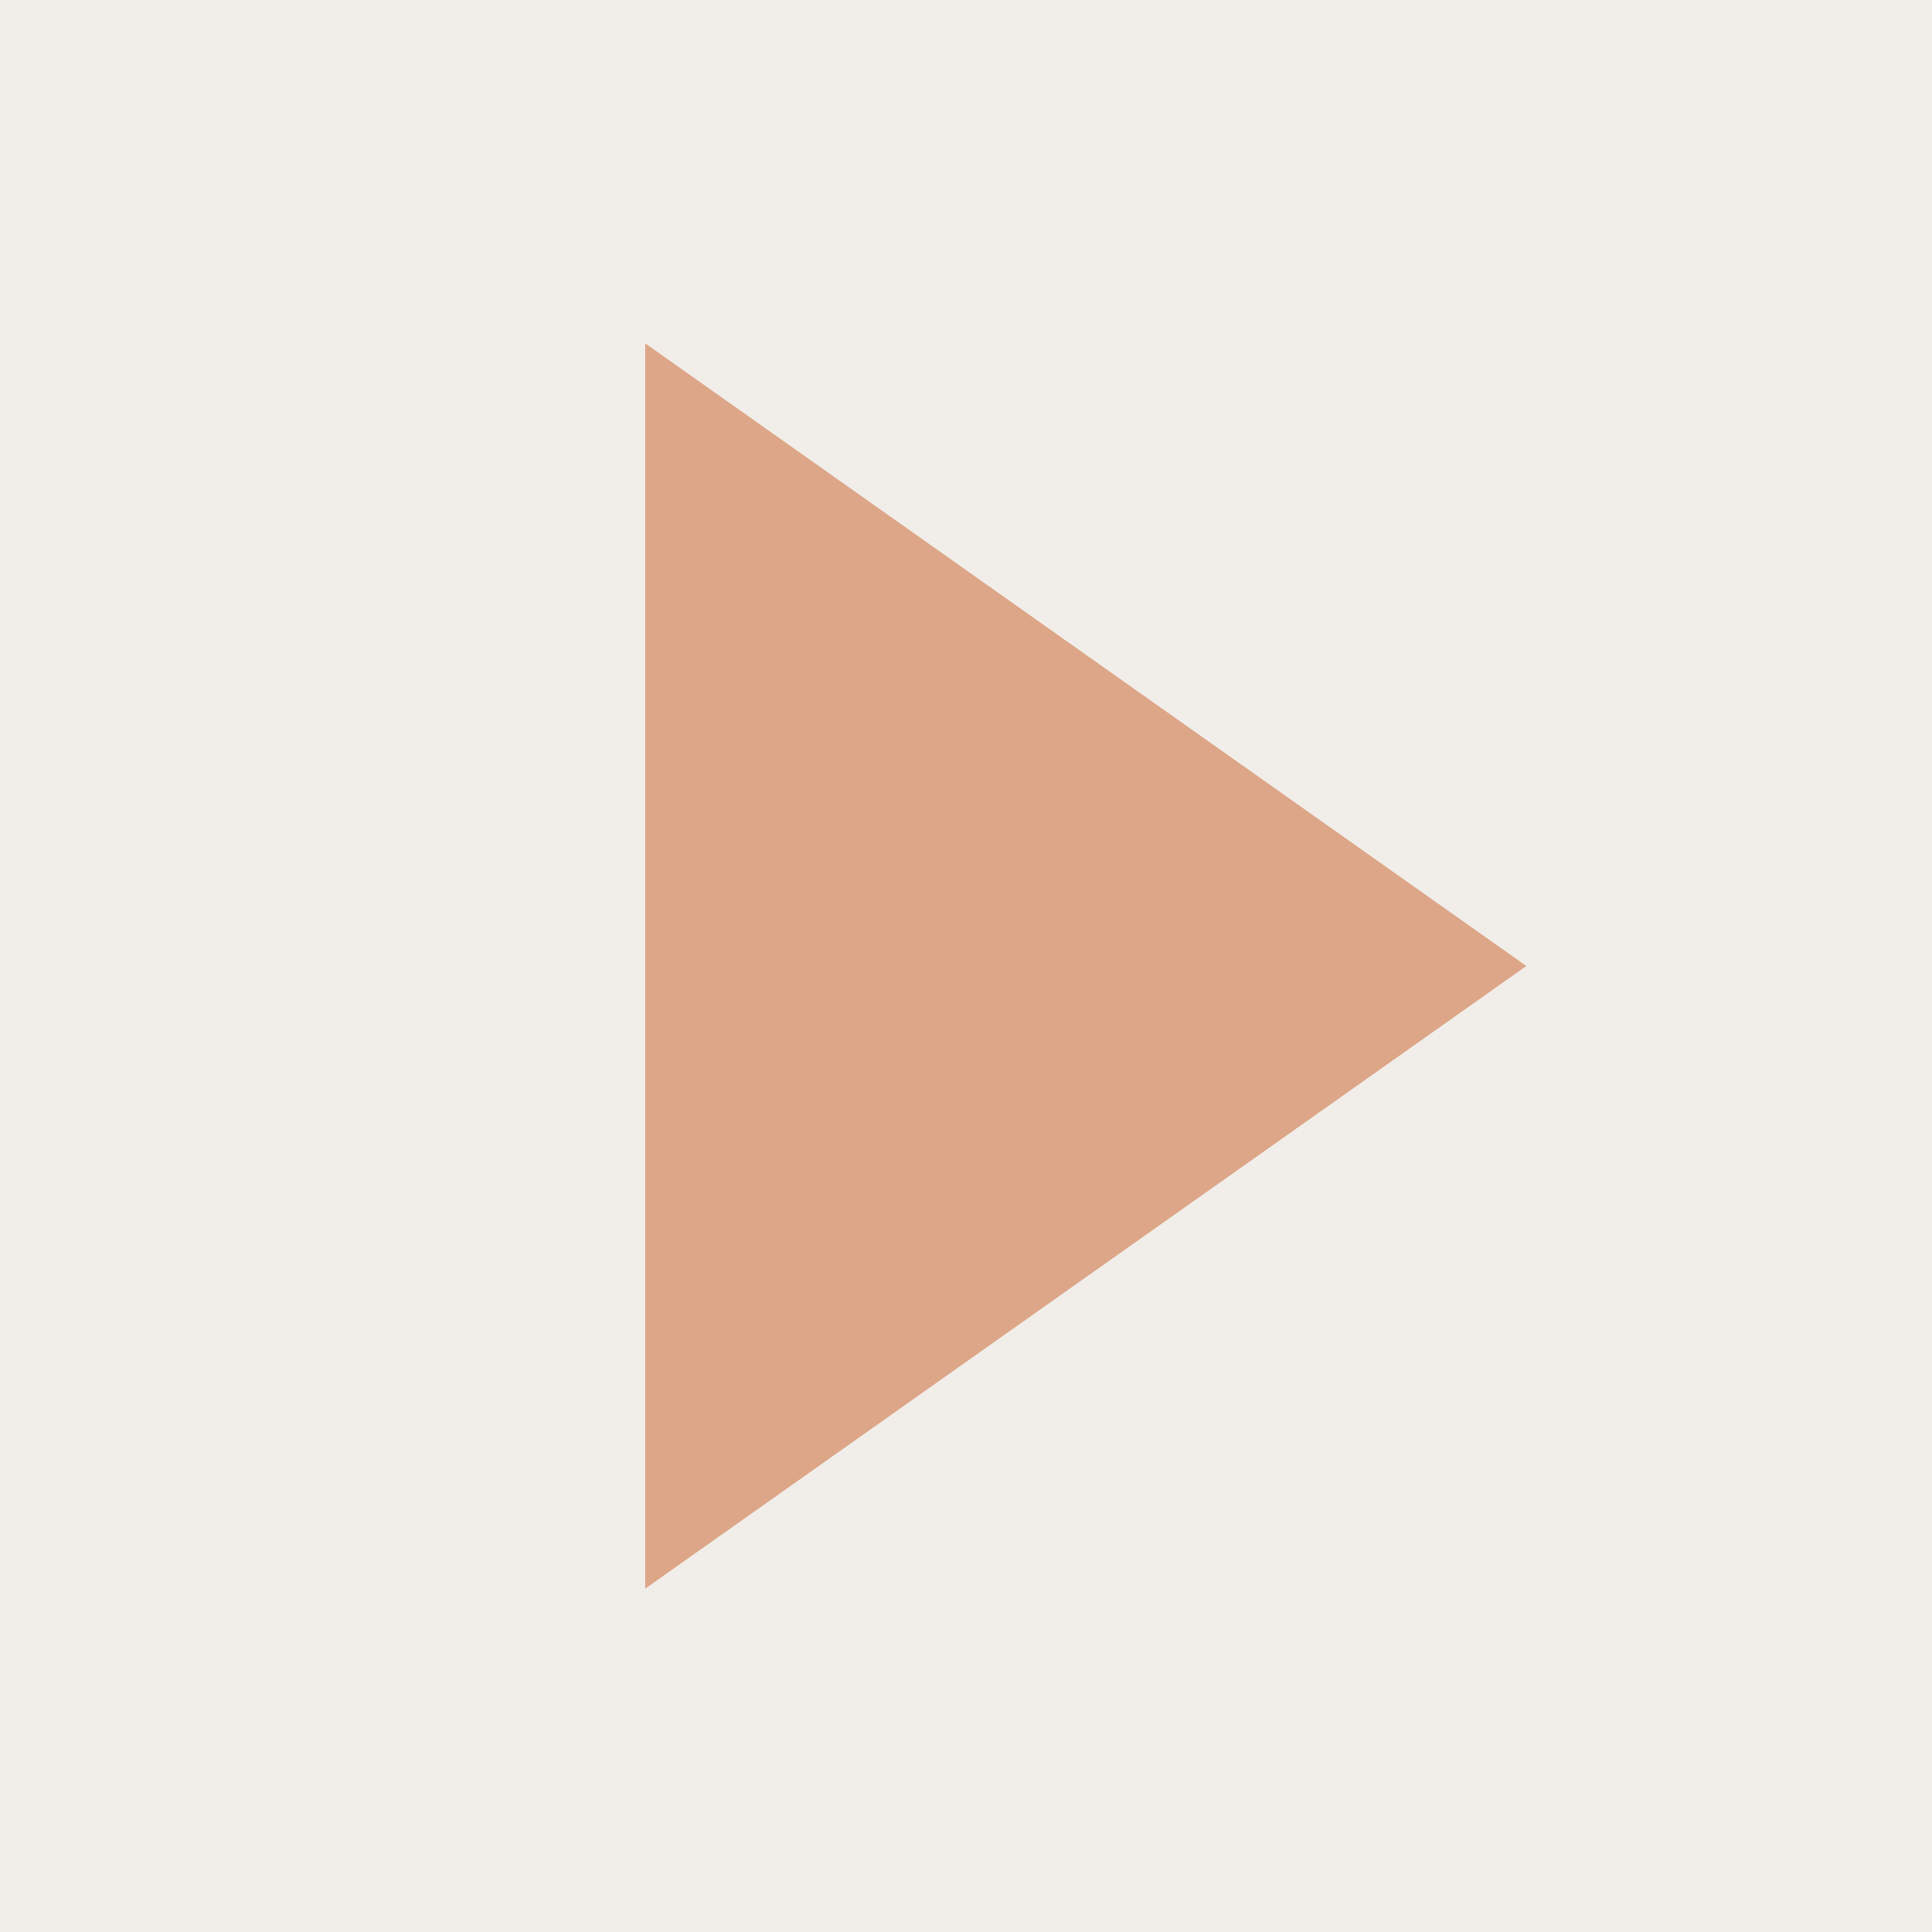
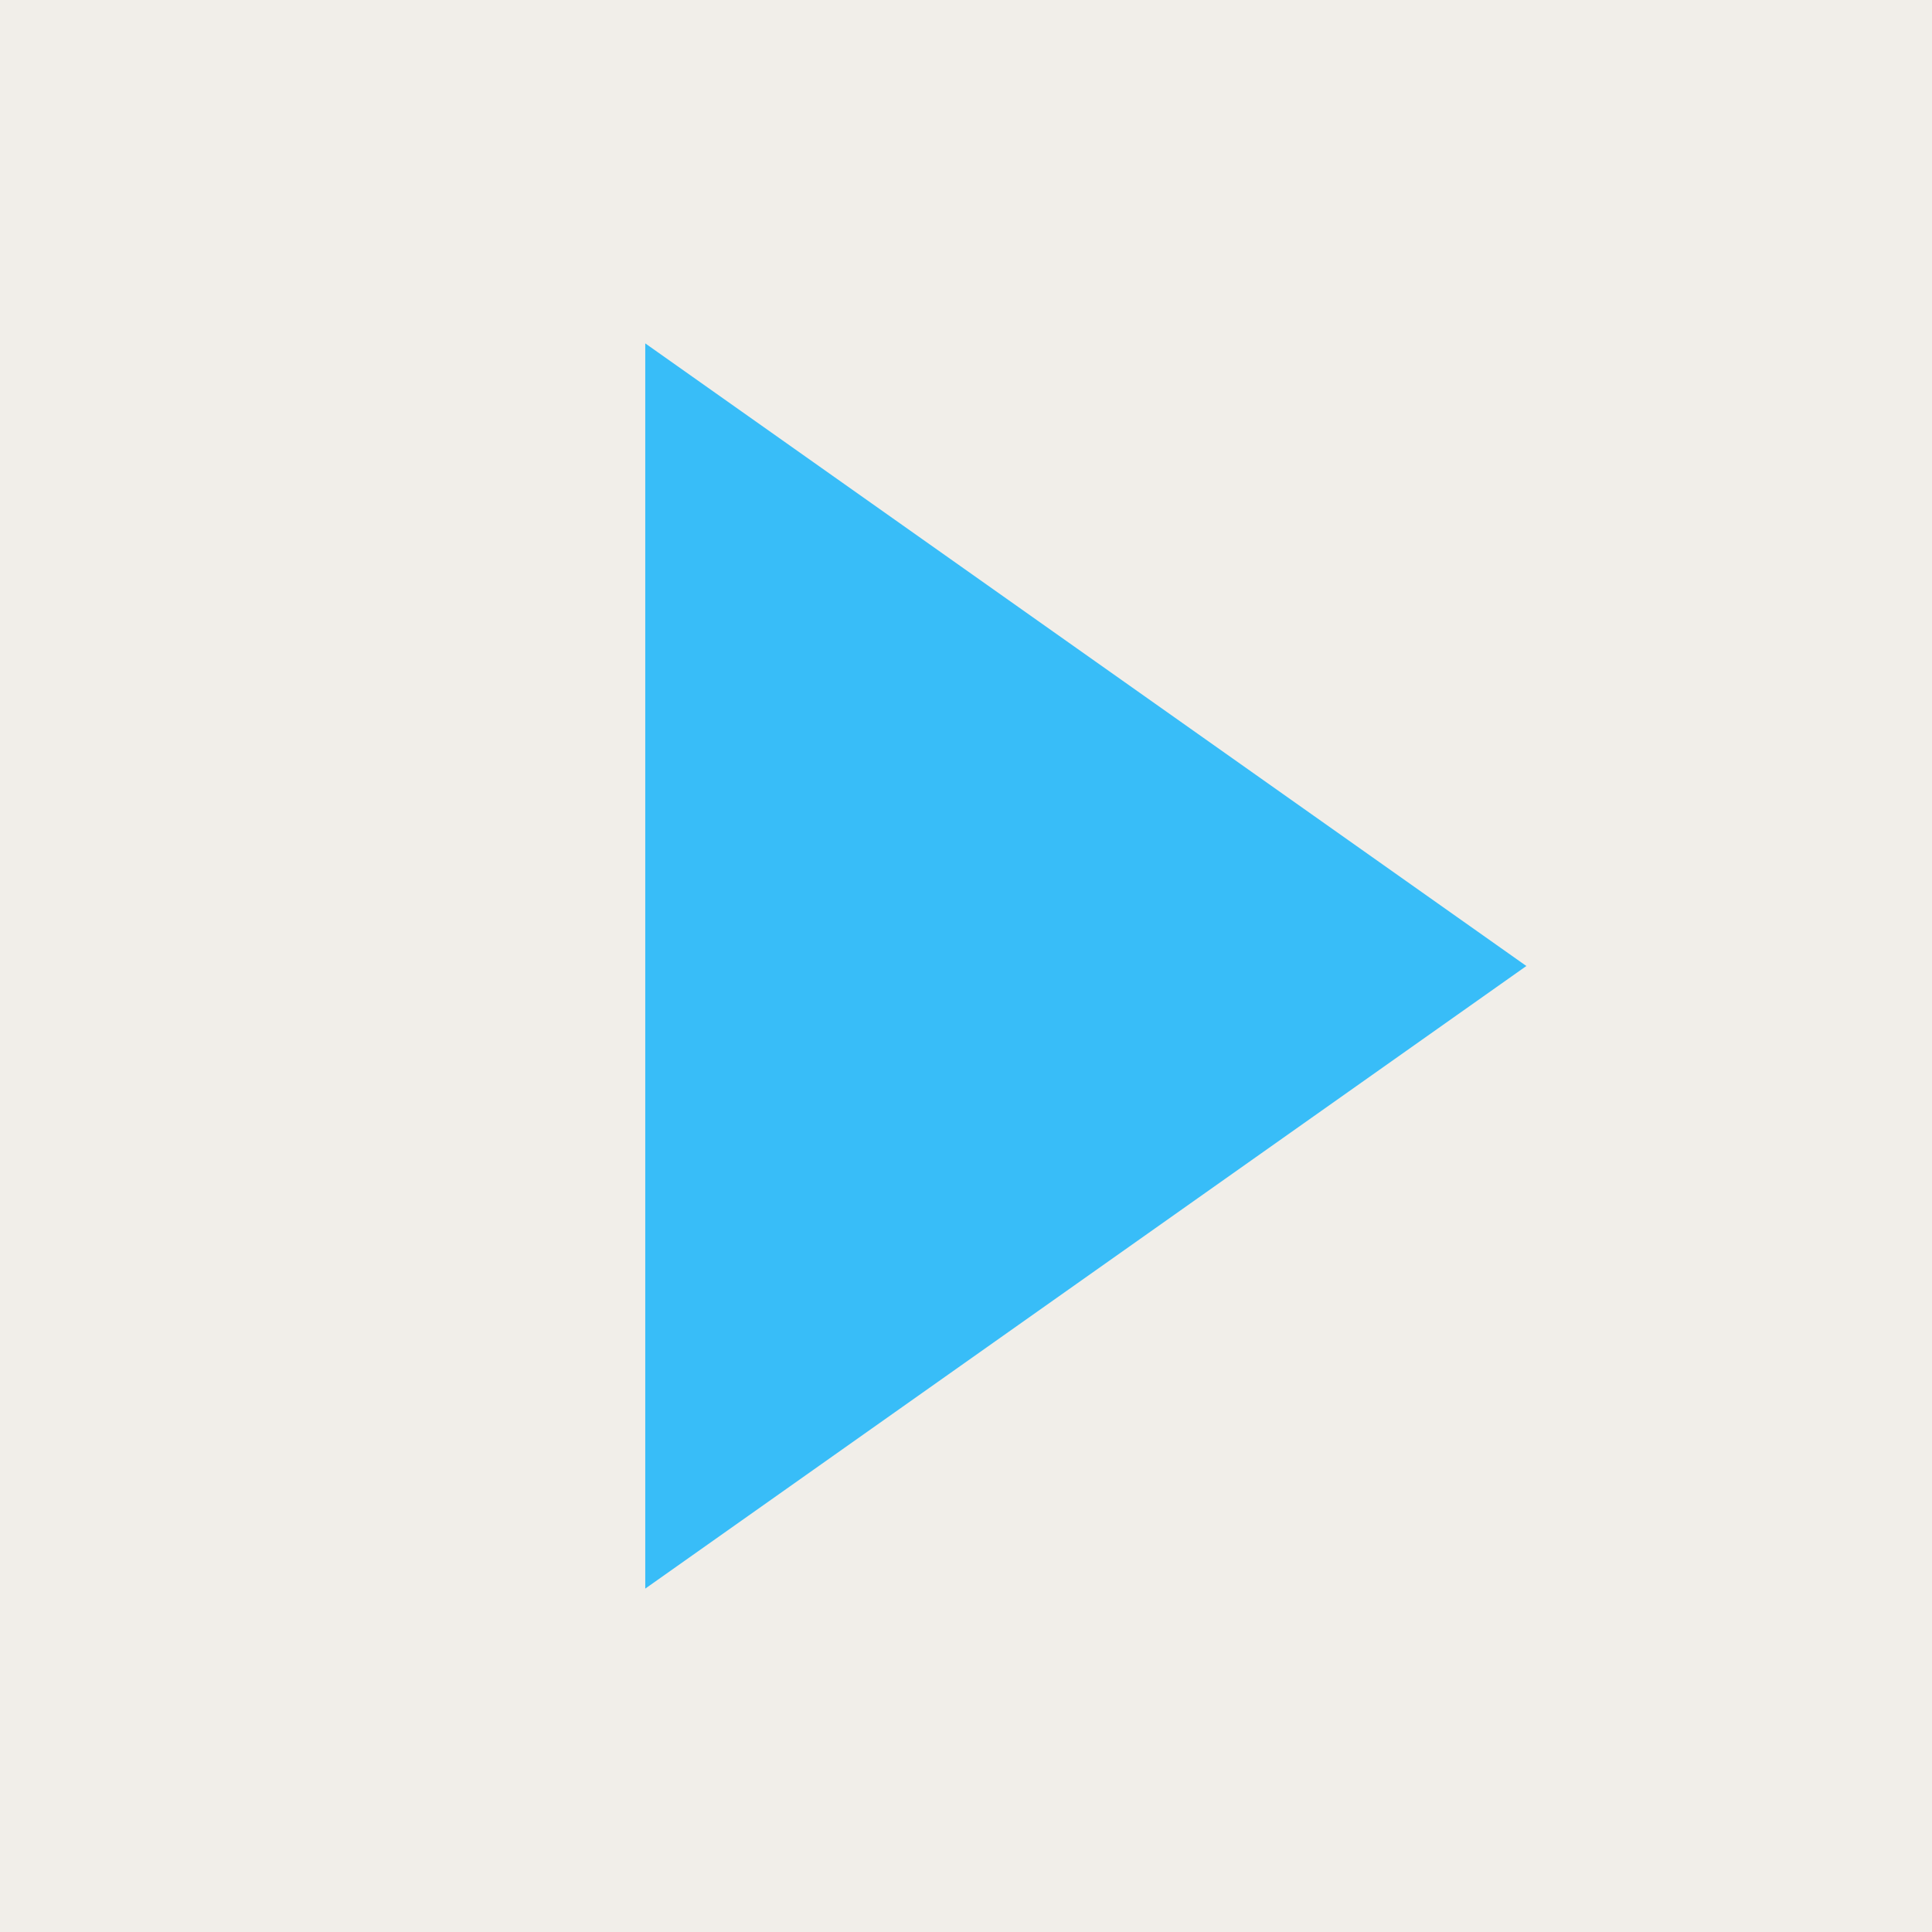
<svg xmlns="http://www.w3.org/2000/svg" width="1024" height="1024" viewBox="0 0 1024 1024">
  <rect width="1024" height="1024" fill="#f1eee9" />
-   <path d="M342 182 L809 512 L342 842 Z" fill="#dda688" />
+   <path d="M342 182 L809 512 L342 842 Z" fill="#38BDF8" />
</svg>
